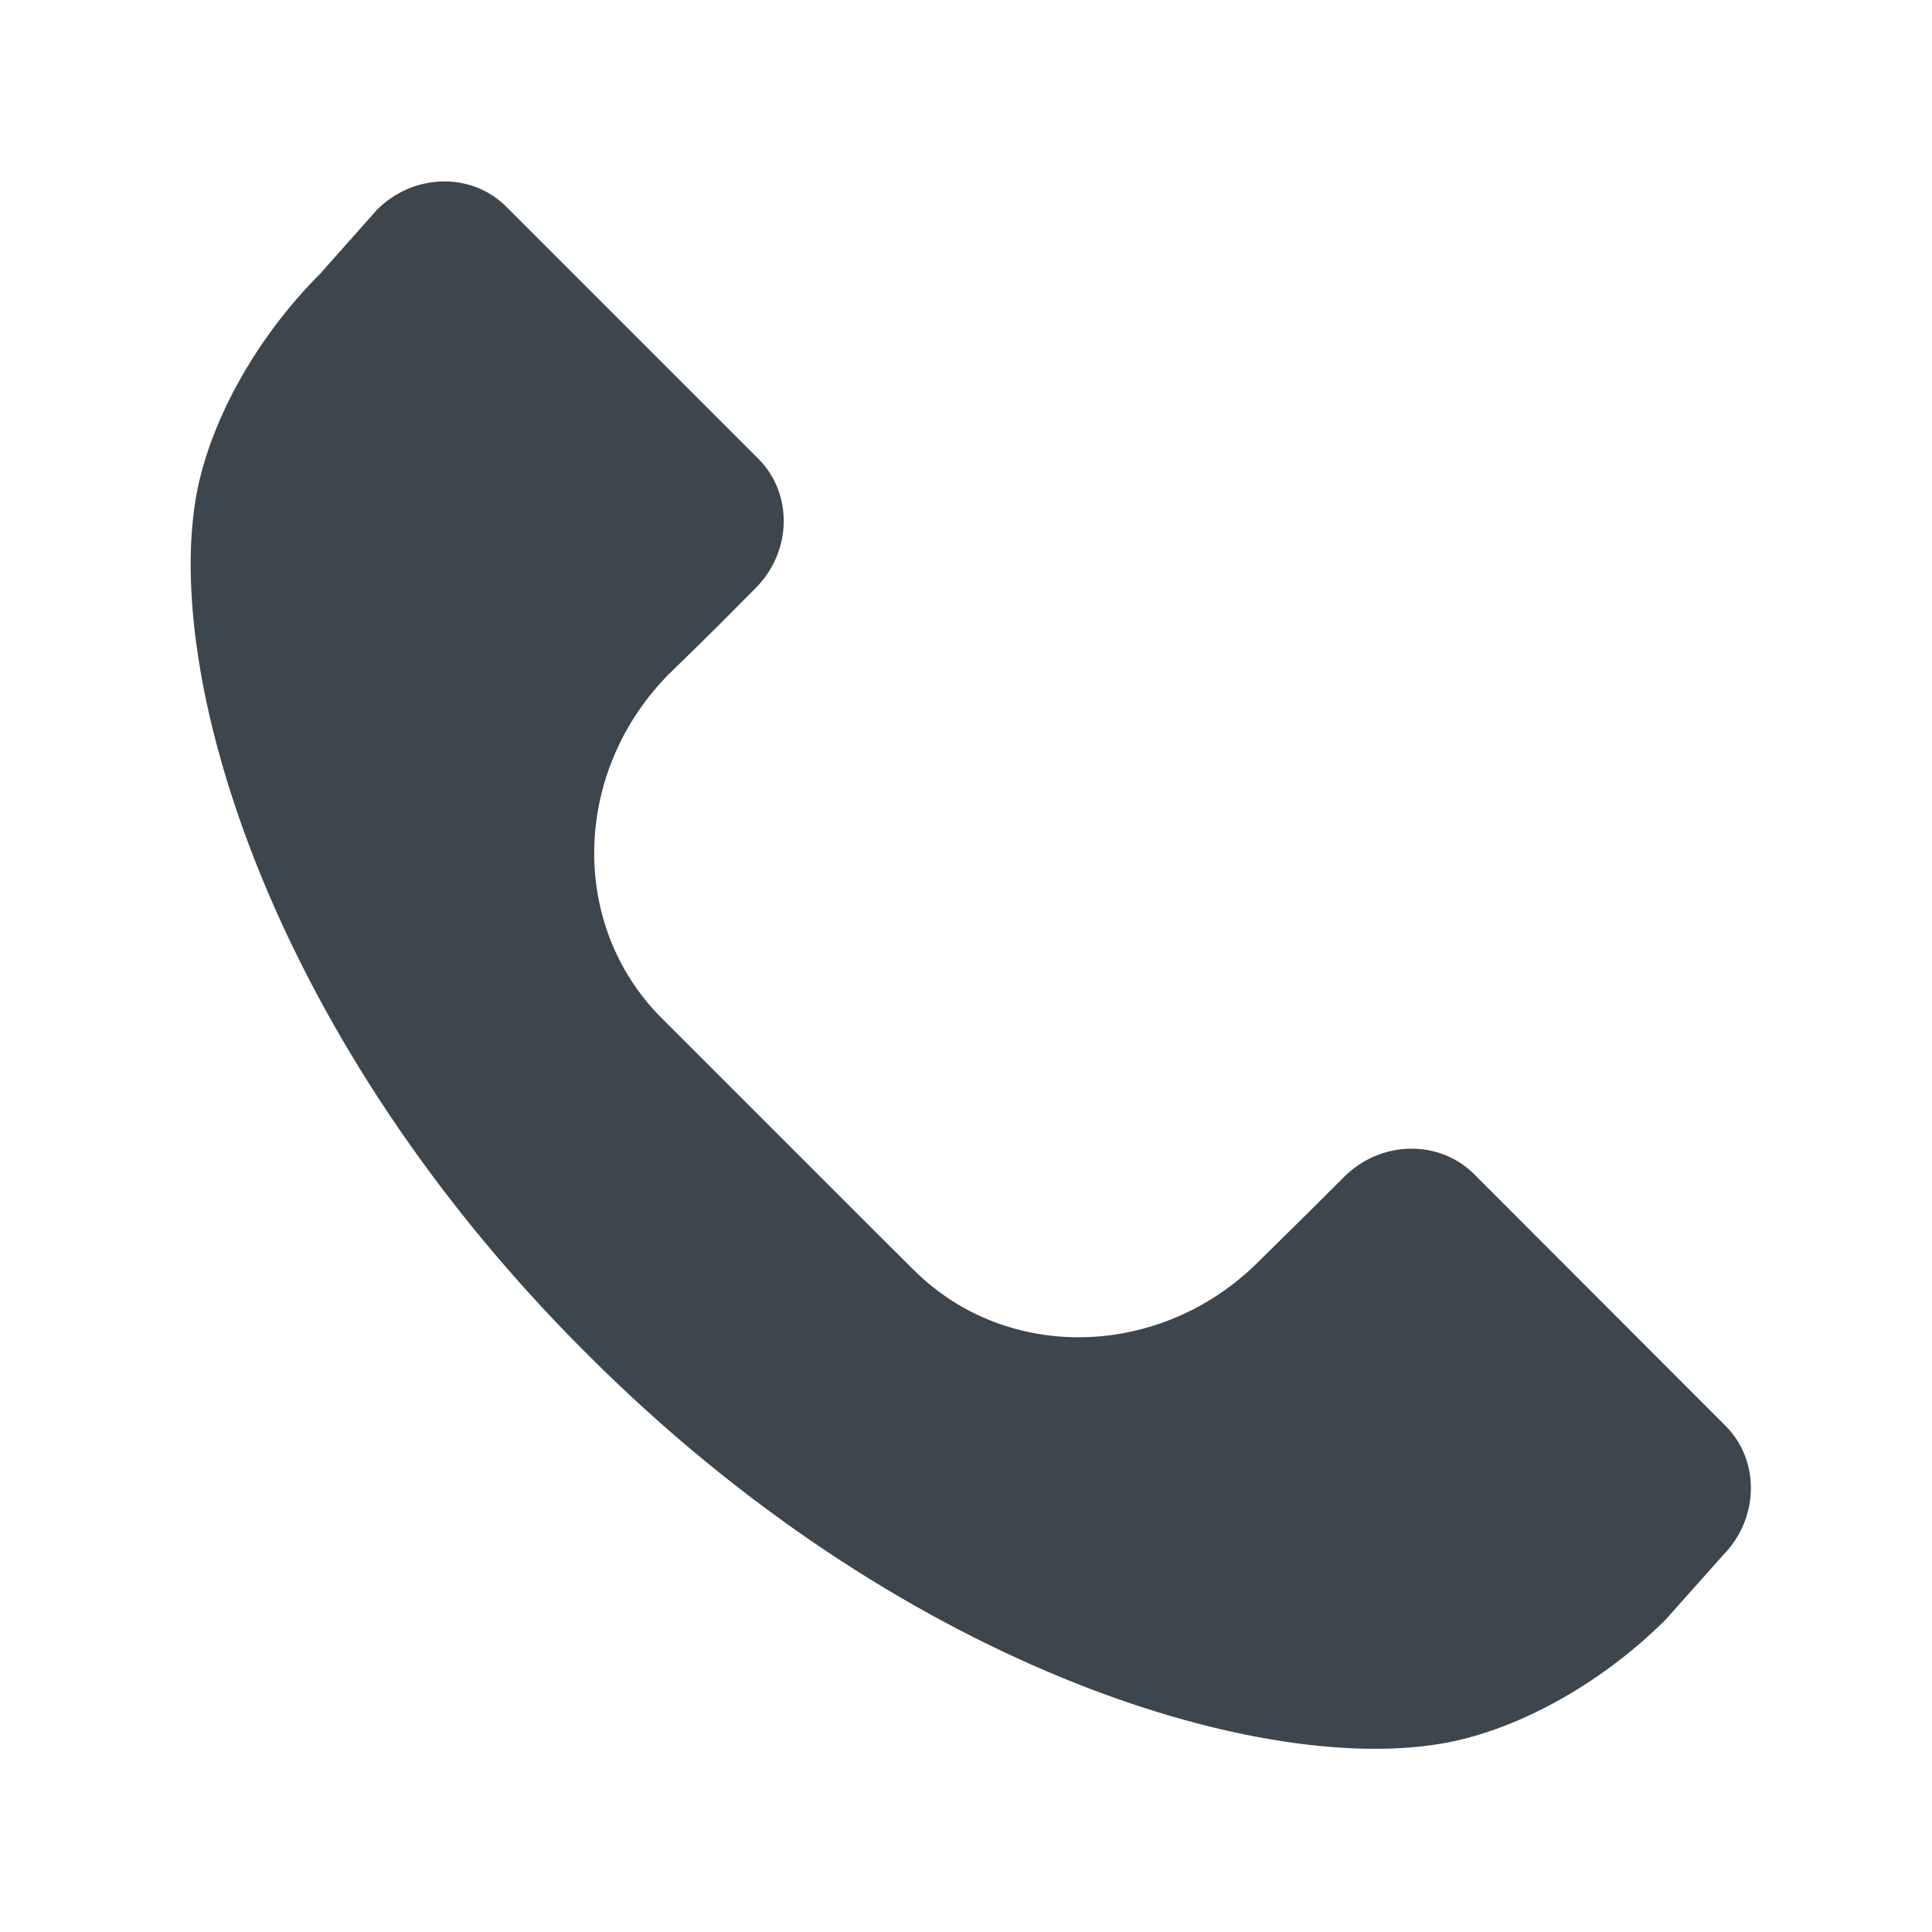
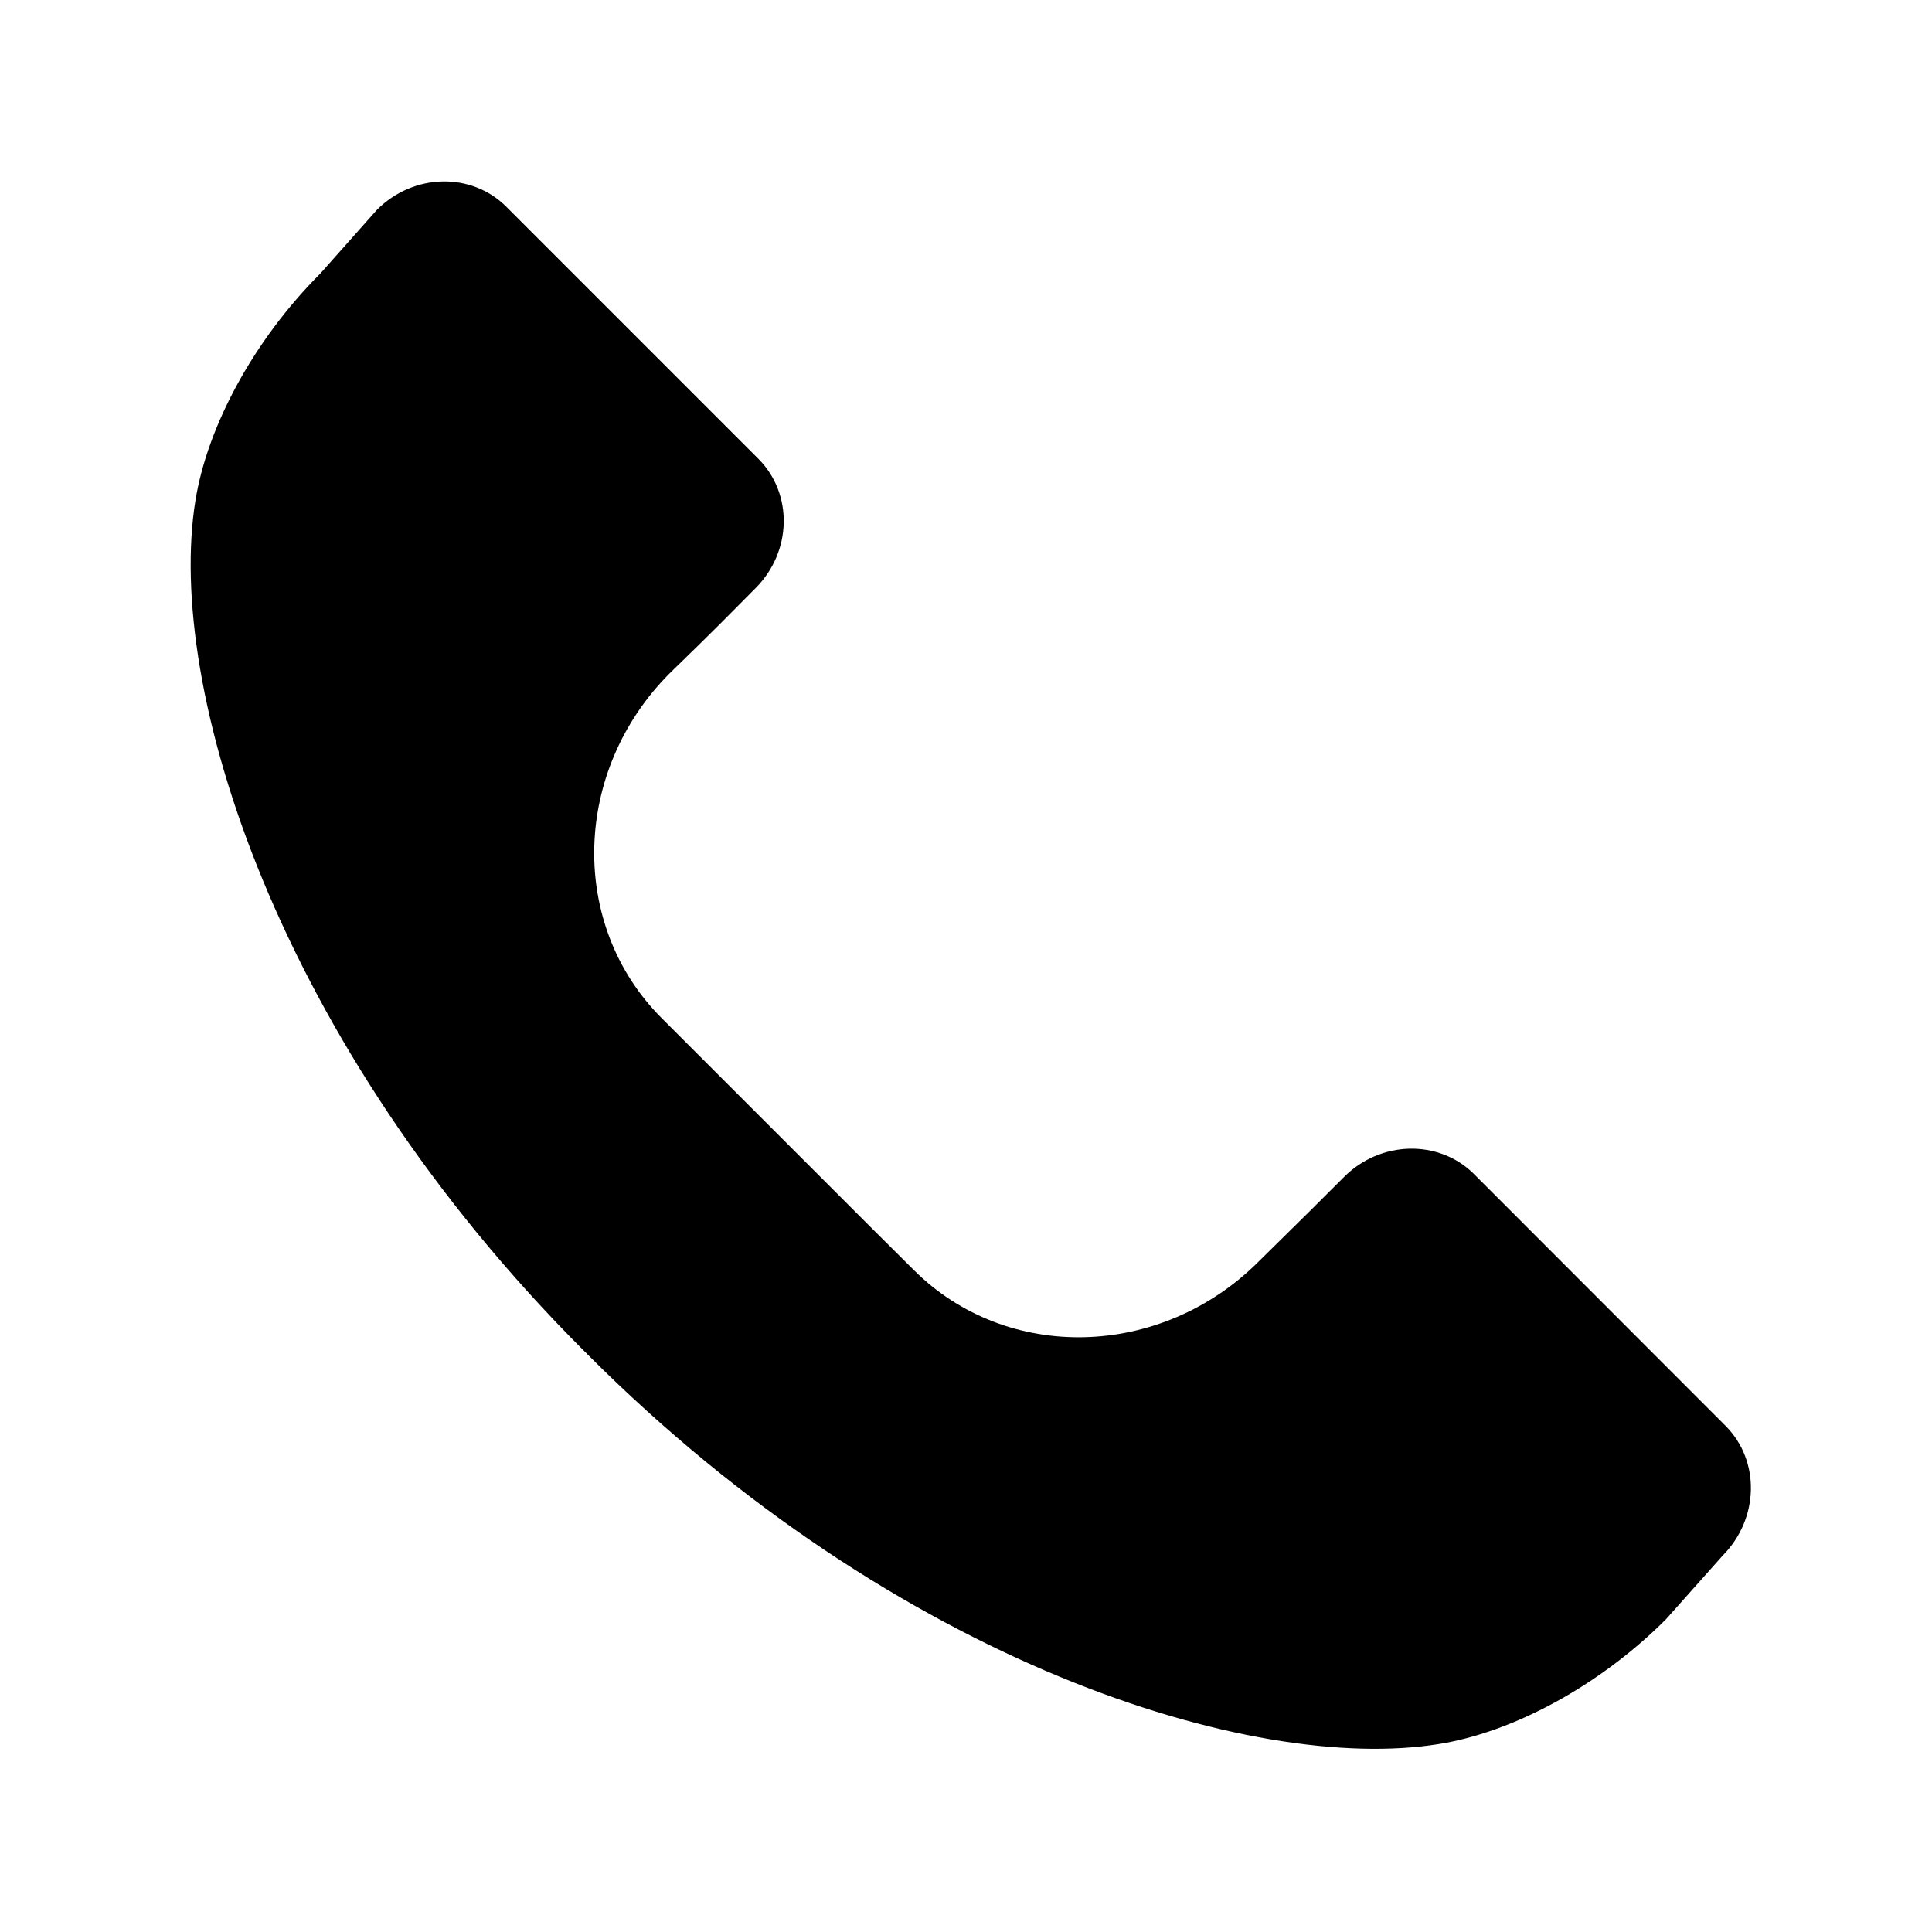
<svg xmlns="http://www.w3.org/2000/svg" version="1.1" id="artwork" x="0px" y="0px" width="16px" height="16px" viewBox="0 0 16 16" enable-background="new 0 0 16 16" xml:space="preserve">
-   <path fill="#3D464D" d="M14.291,11.809l-2.088-2.09c-0.29-0.285-0.77-0.273-1.07,0.026l-0.295,0.294l-0.417,0.411  c-0.808,0.806-2.084,0.836-2.854,0.067L7.218,10.17l-1.74-1.74C4.709,7.659,4.74,6.383,5.547,5.575l0.235-0.229l0.181-0.179  L6.258,4.87C6.559,4.568,6.569,4.089,6.281,3.8L4.192,1.711C3.904,1.424,3.426,1.434,3.123,1.736l-0.47,0.529  C2.104,2.814,1.717,3.529,1.618,4.148c-0.246,1.535,0.655,4.478,3.224,7.045c0.004,0.005,0.01,0.009,0.014,0.012  c0.003,0.004,0.007,0.01,0.012,0.014c2.568,2.569,5.511,3.471,7.045,3.225c0.619-0.098,1.335-0.485,1.883-1.033l0.472-0.53  C14.568,12.577,14.579,12.098,14.291,11.809z" />
+   <path d="M14.291,11.809l-2.088-2.09c-0.29-0.285-0.77-0.273-1.07,0.026l-0.295,0.294l-0.417,0.411  c-0.808,0.806-2.084,0.836-2.854,0.067L7.218,10.17l-1.74-1.74C4.709,7.659,4.74,6.383,5.547,5.575l0.235-0.229l0.181-0.179  L6.258,4.87C6.559,4.568,6.569,4.089,6.281,3.8L4.192,1.711C3.904,1.424,3.426,1.434,3.123,1.736l-0.47,0.529  C2.104,2.814,1.717,3.529,1.618,4.148c-0.246,1.535,0.655,4.478,3.224,7.045c0.004,0.005,0.01,0.009,0.014,0.012  c0.003,0.004,0.007,0.01,0.012,0.014c2.568,2.569,5.511,3.471,7.045,3.225c0.619-0.098,1.335-0.485,1.883-1.033l0.472-0.53  C14.568,12.577,14.579,12.098,14.291,11.809z" />
</svg>
